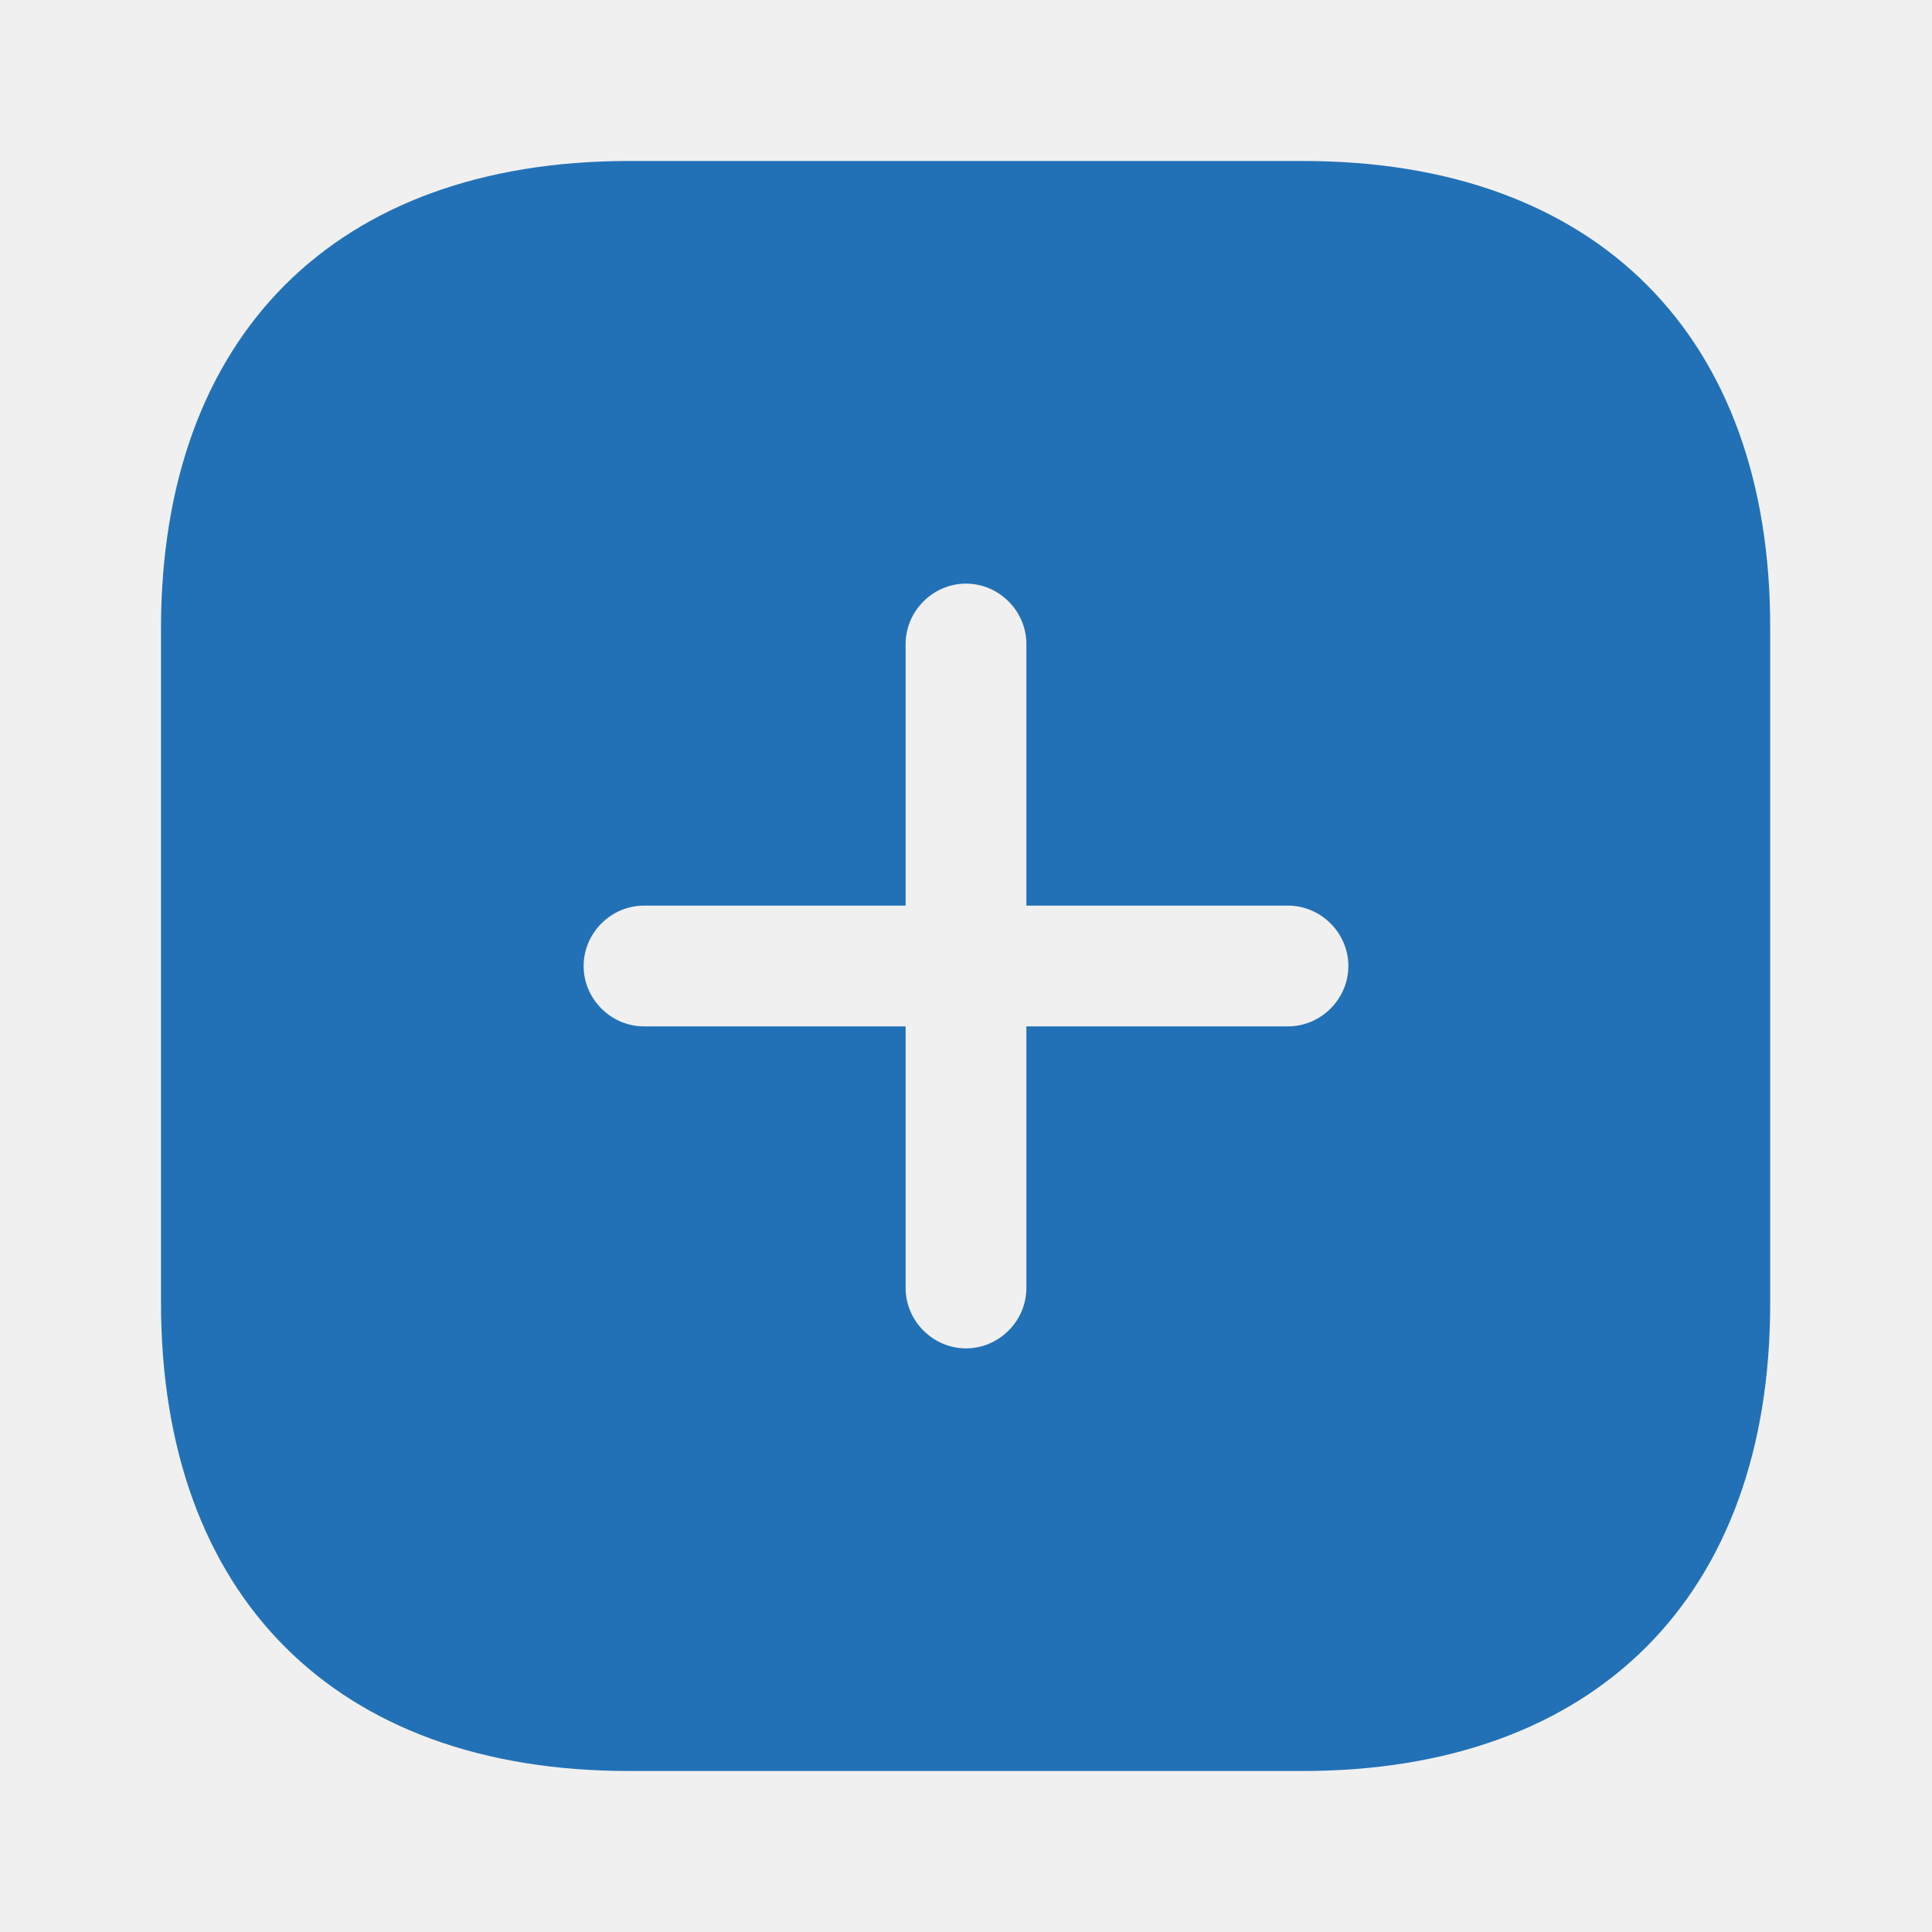
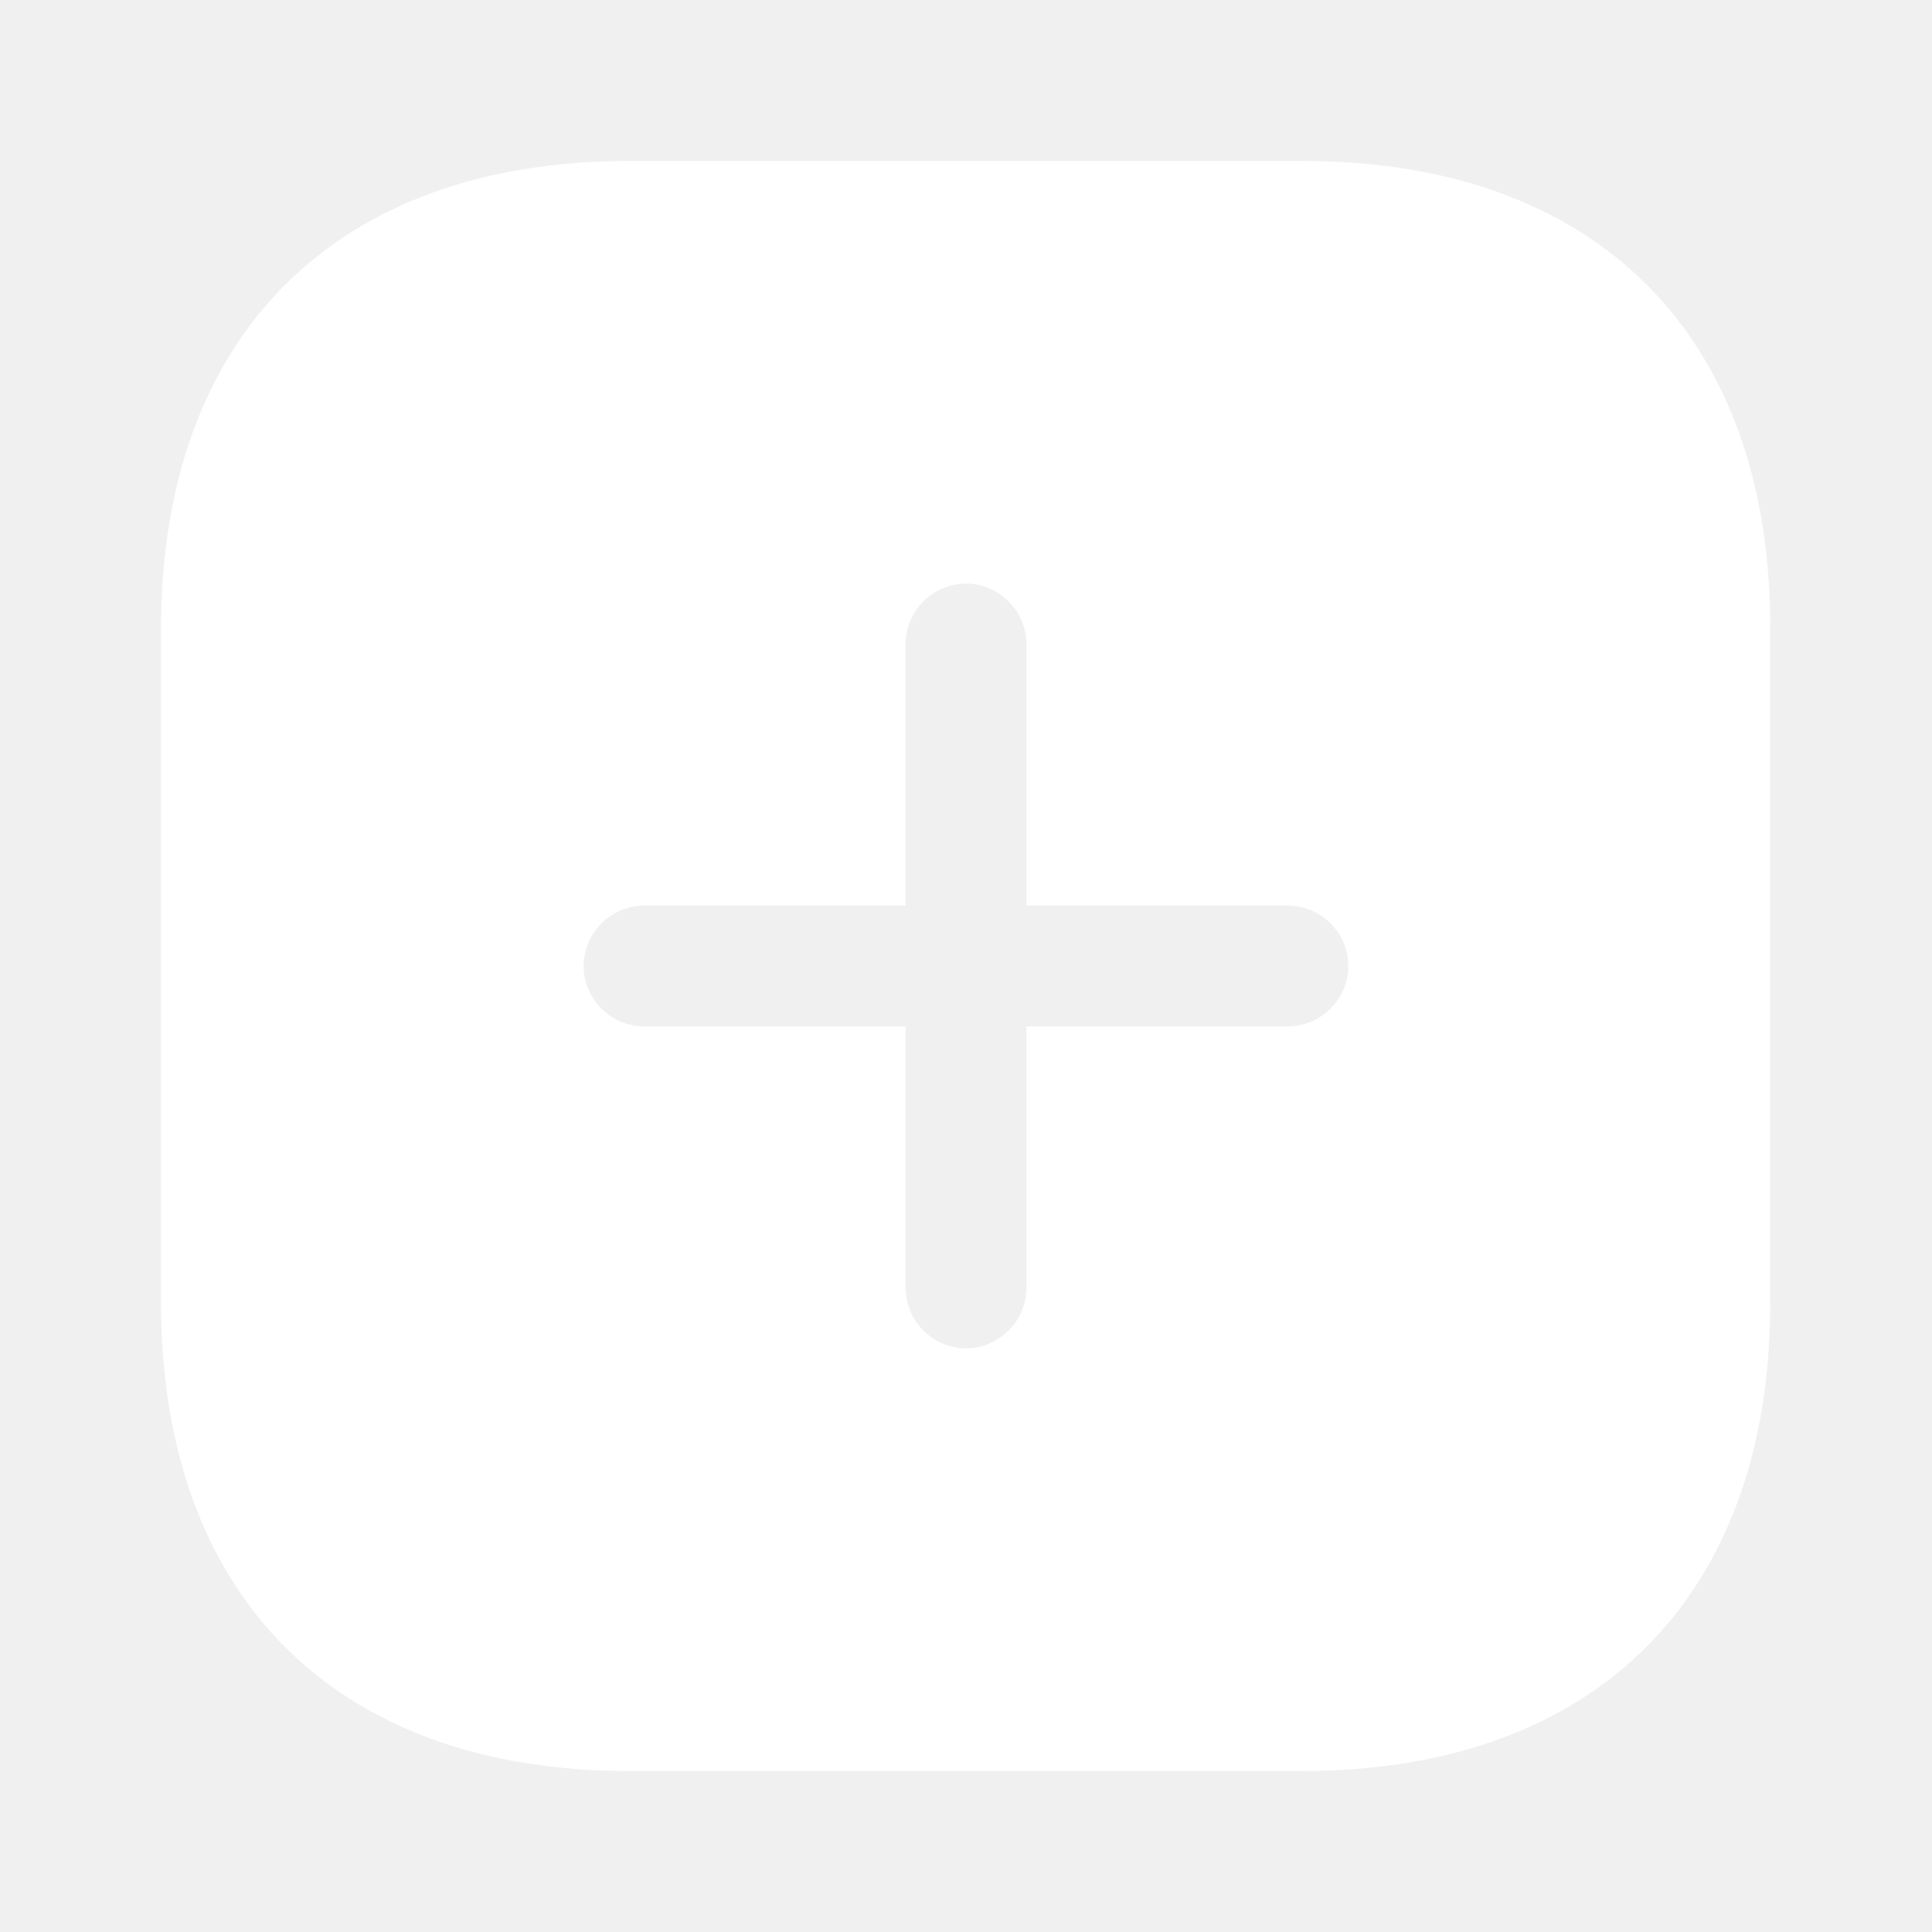
<svg xmlns="http://www.w3.org/2000/svg" width="24" height="24" viewBox="0 0 24 24" fill="none">
-   <path d="M16.19 2H7.81C4.17 2 2 4.17 2 7.81V16.18C2 19.83 4.17 22 7.81 22H16.18C19.82 22 21.99 19.83 21.99 16.19V7.81C22 4.17 19.83 2 16.19 2ZM16 12.75H12.75V16C12.75 16.41 12.41 16.75 12 16.75C11.59 16.75 11.25 16.41 11.25 16V12.75H8C7.59 12.75 7.25 12.41 7.25 12C7.25 11.59 7.59 11.25 8 11.25H11.25V8C11.25 7.59 11.59 7.25 12 7.25C12.41 7.25 12.75 7.59 12.75 8V11.25H16C16.41 11.25 16.75 11.59 16.75 12C16.75 12.41 16.41 12.75 16 12.75Z" fill="#2271B6" />
+   <path d="M16.19 2H7.81C4.17 2 2 4.17 2 7.81V16.18C2 19.83 4.17 22 7.81 22H16.18C19.82 22 21.99 19.83 21.99 16.19V7.81C22 4.17 19.83 2 16.19 2ZM16 12.75H12.75V16C12.75 16.41 12.41 16.75 12 16.75C11.59 16.75 11.25 16.41 11.25 16V12.75H8C7.59 12.75 7.25 12.41 7.25 12C7.25 11.59 7.59 11.25 8 11.25H11.25V8C11.25 7.59 11.59 7.25 12 7.25C12.41 7.25 12.75 7.59 12.75 8V11.25H16C16.41 11.25 16.75 11.59 16.75 12C16.75 12.41 16.41 12.75 16 12.75Z" fill="white" />
</svg>
